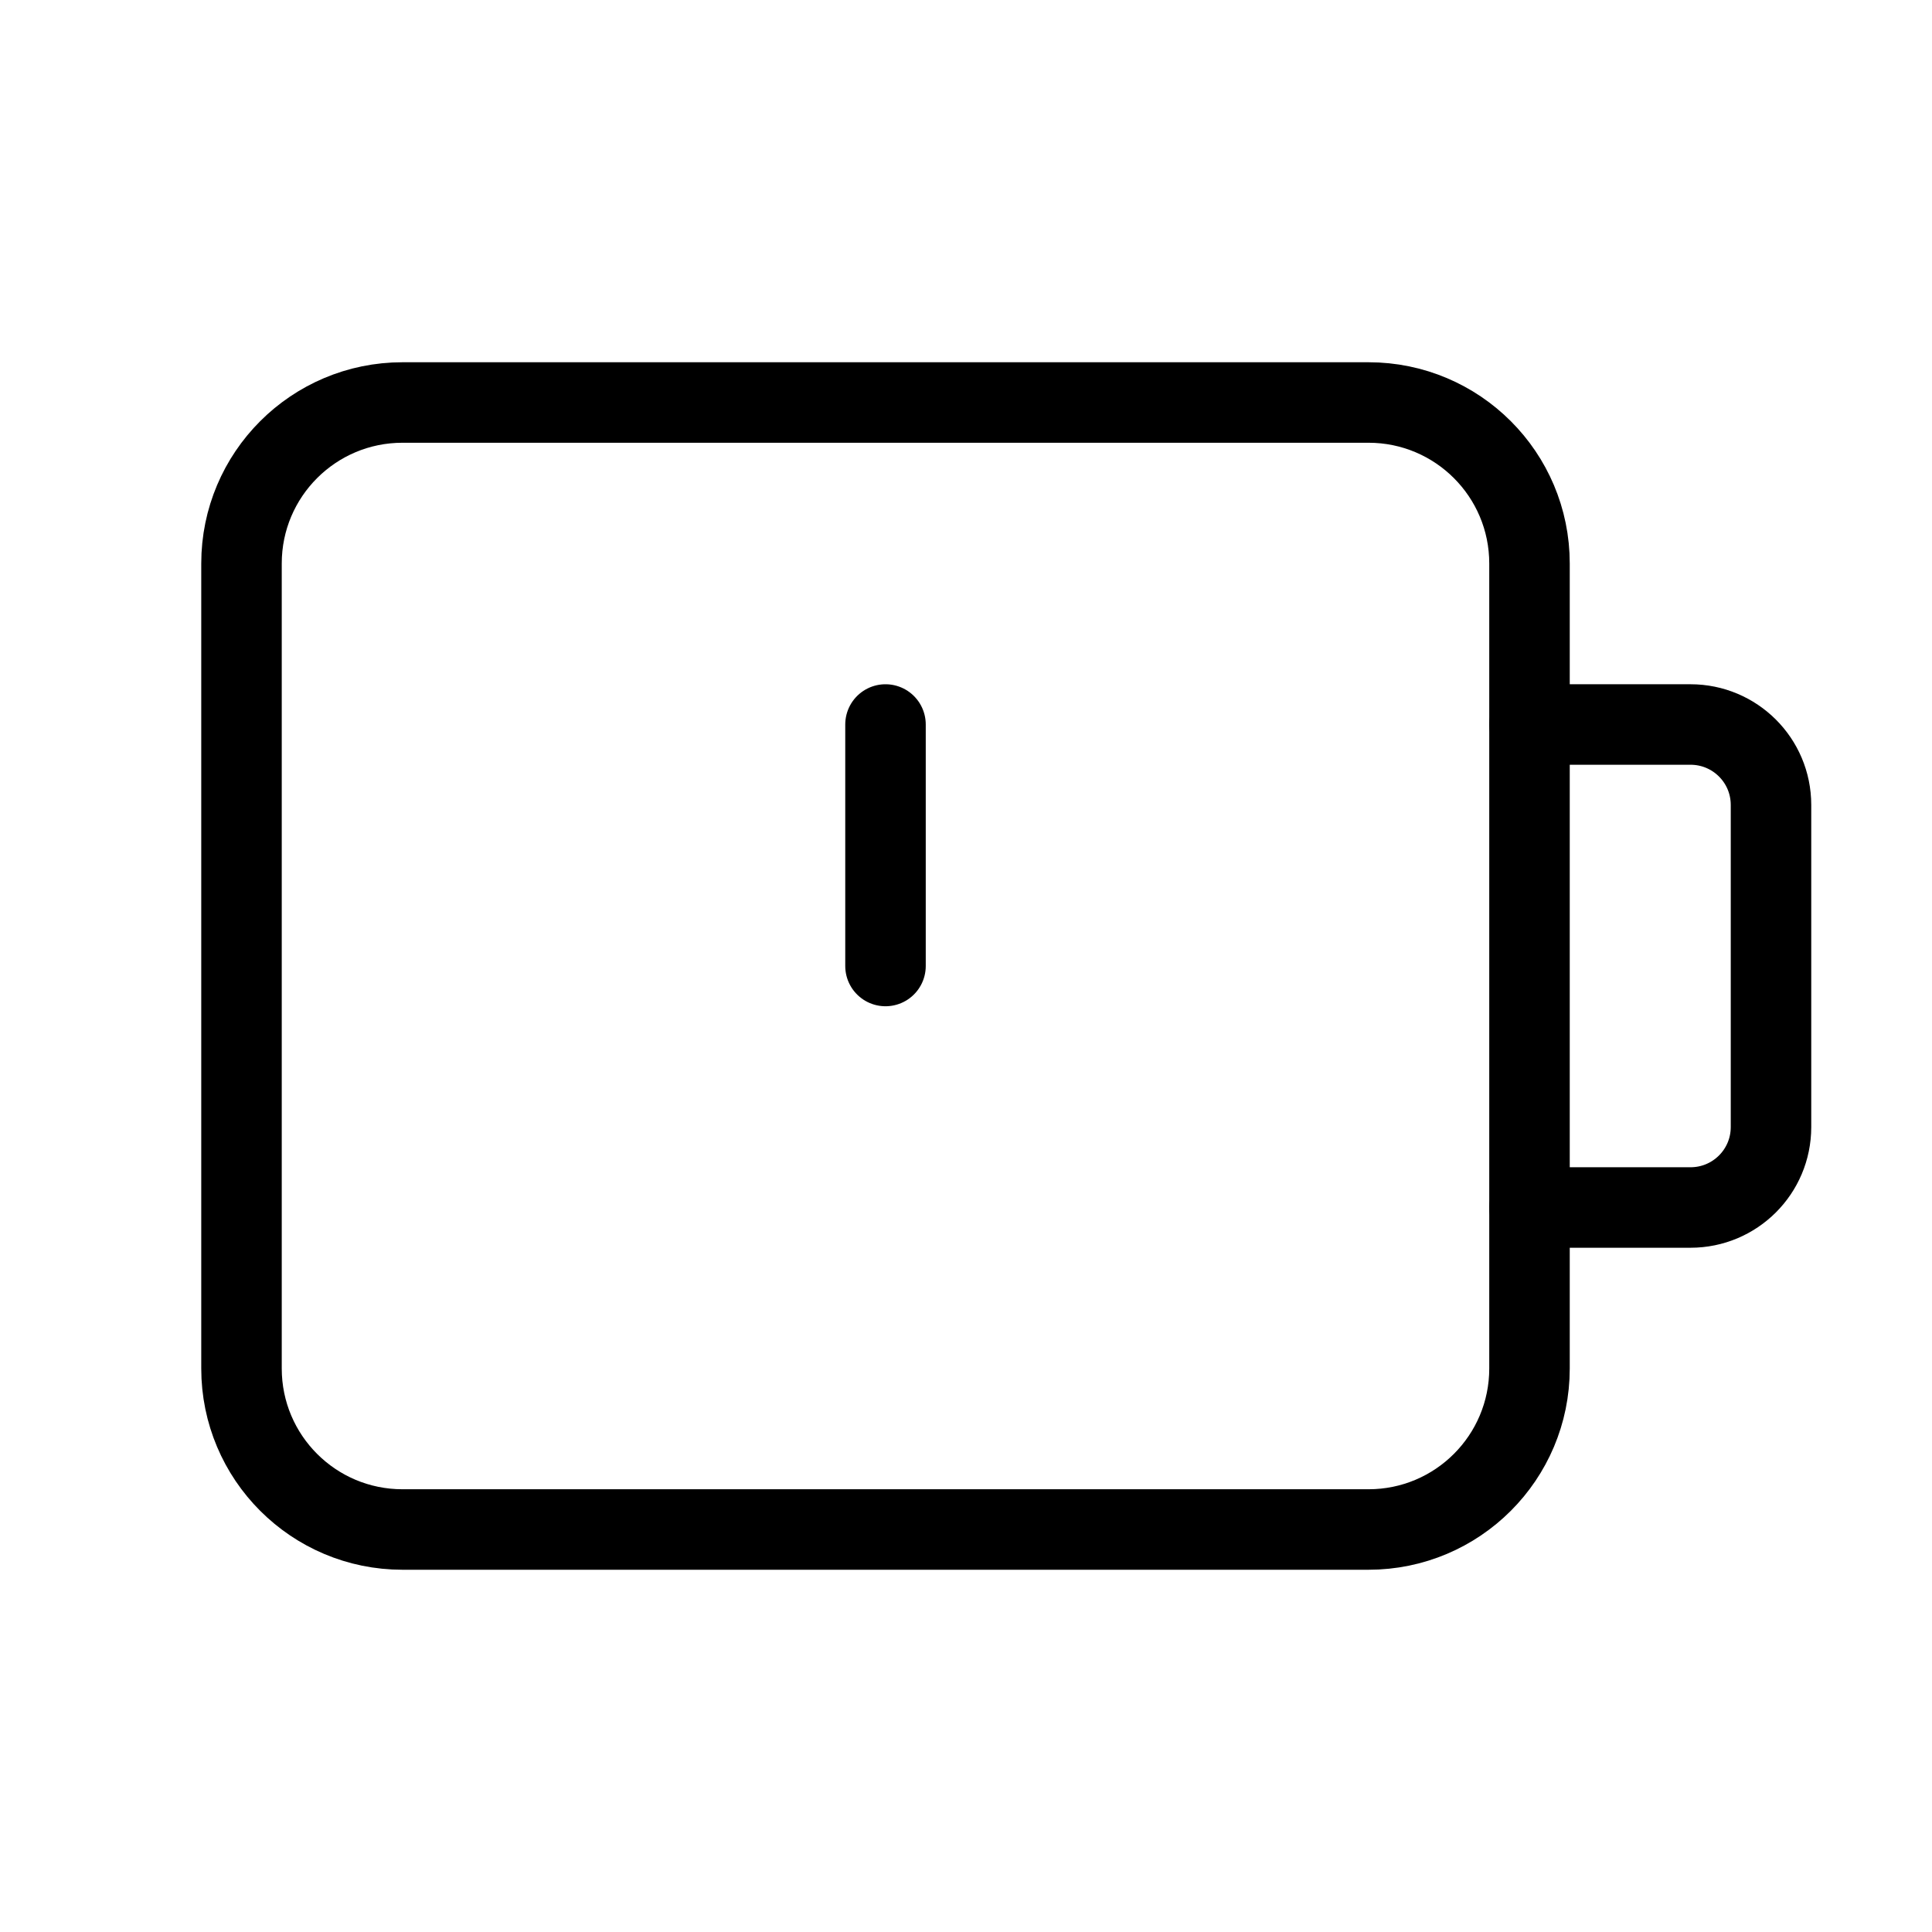
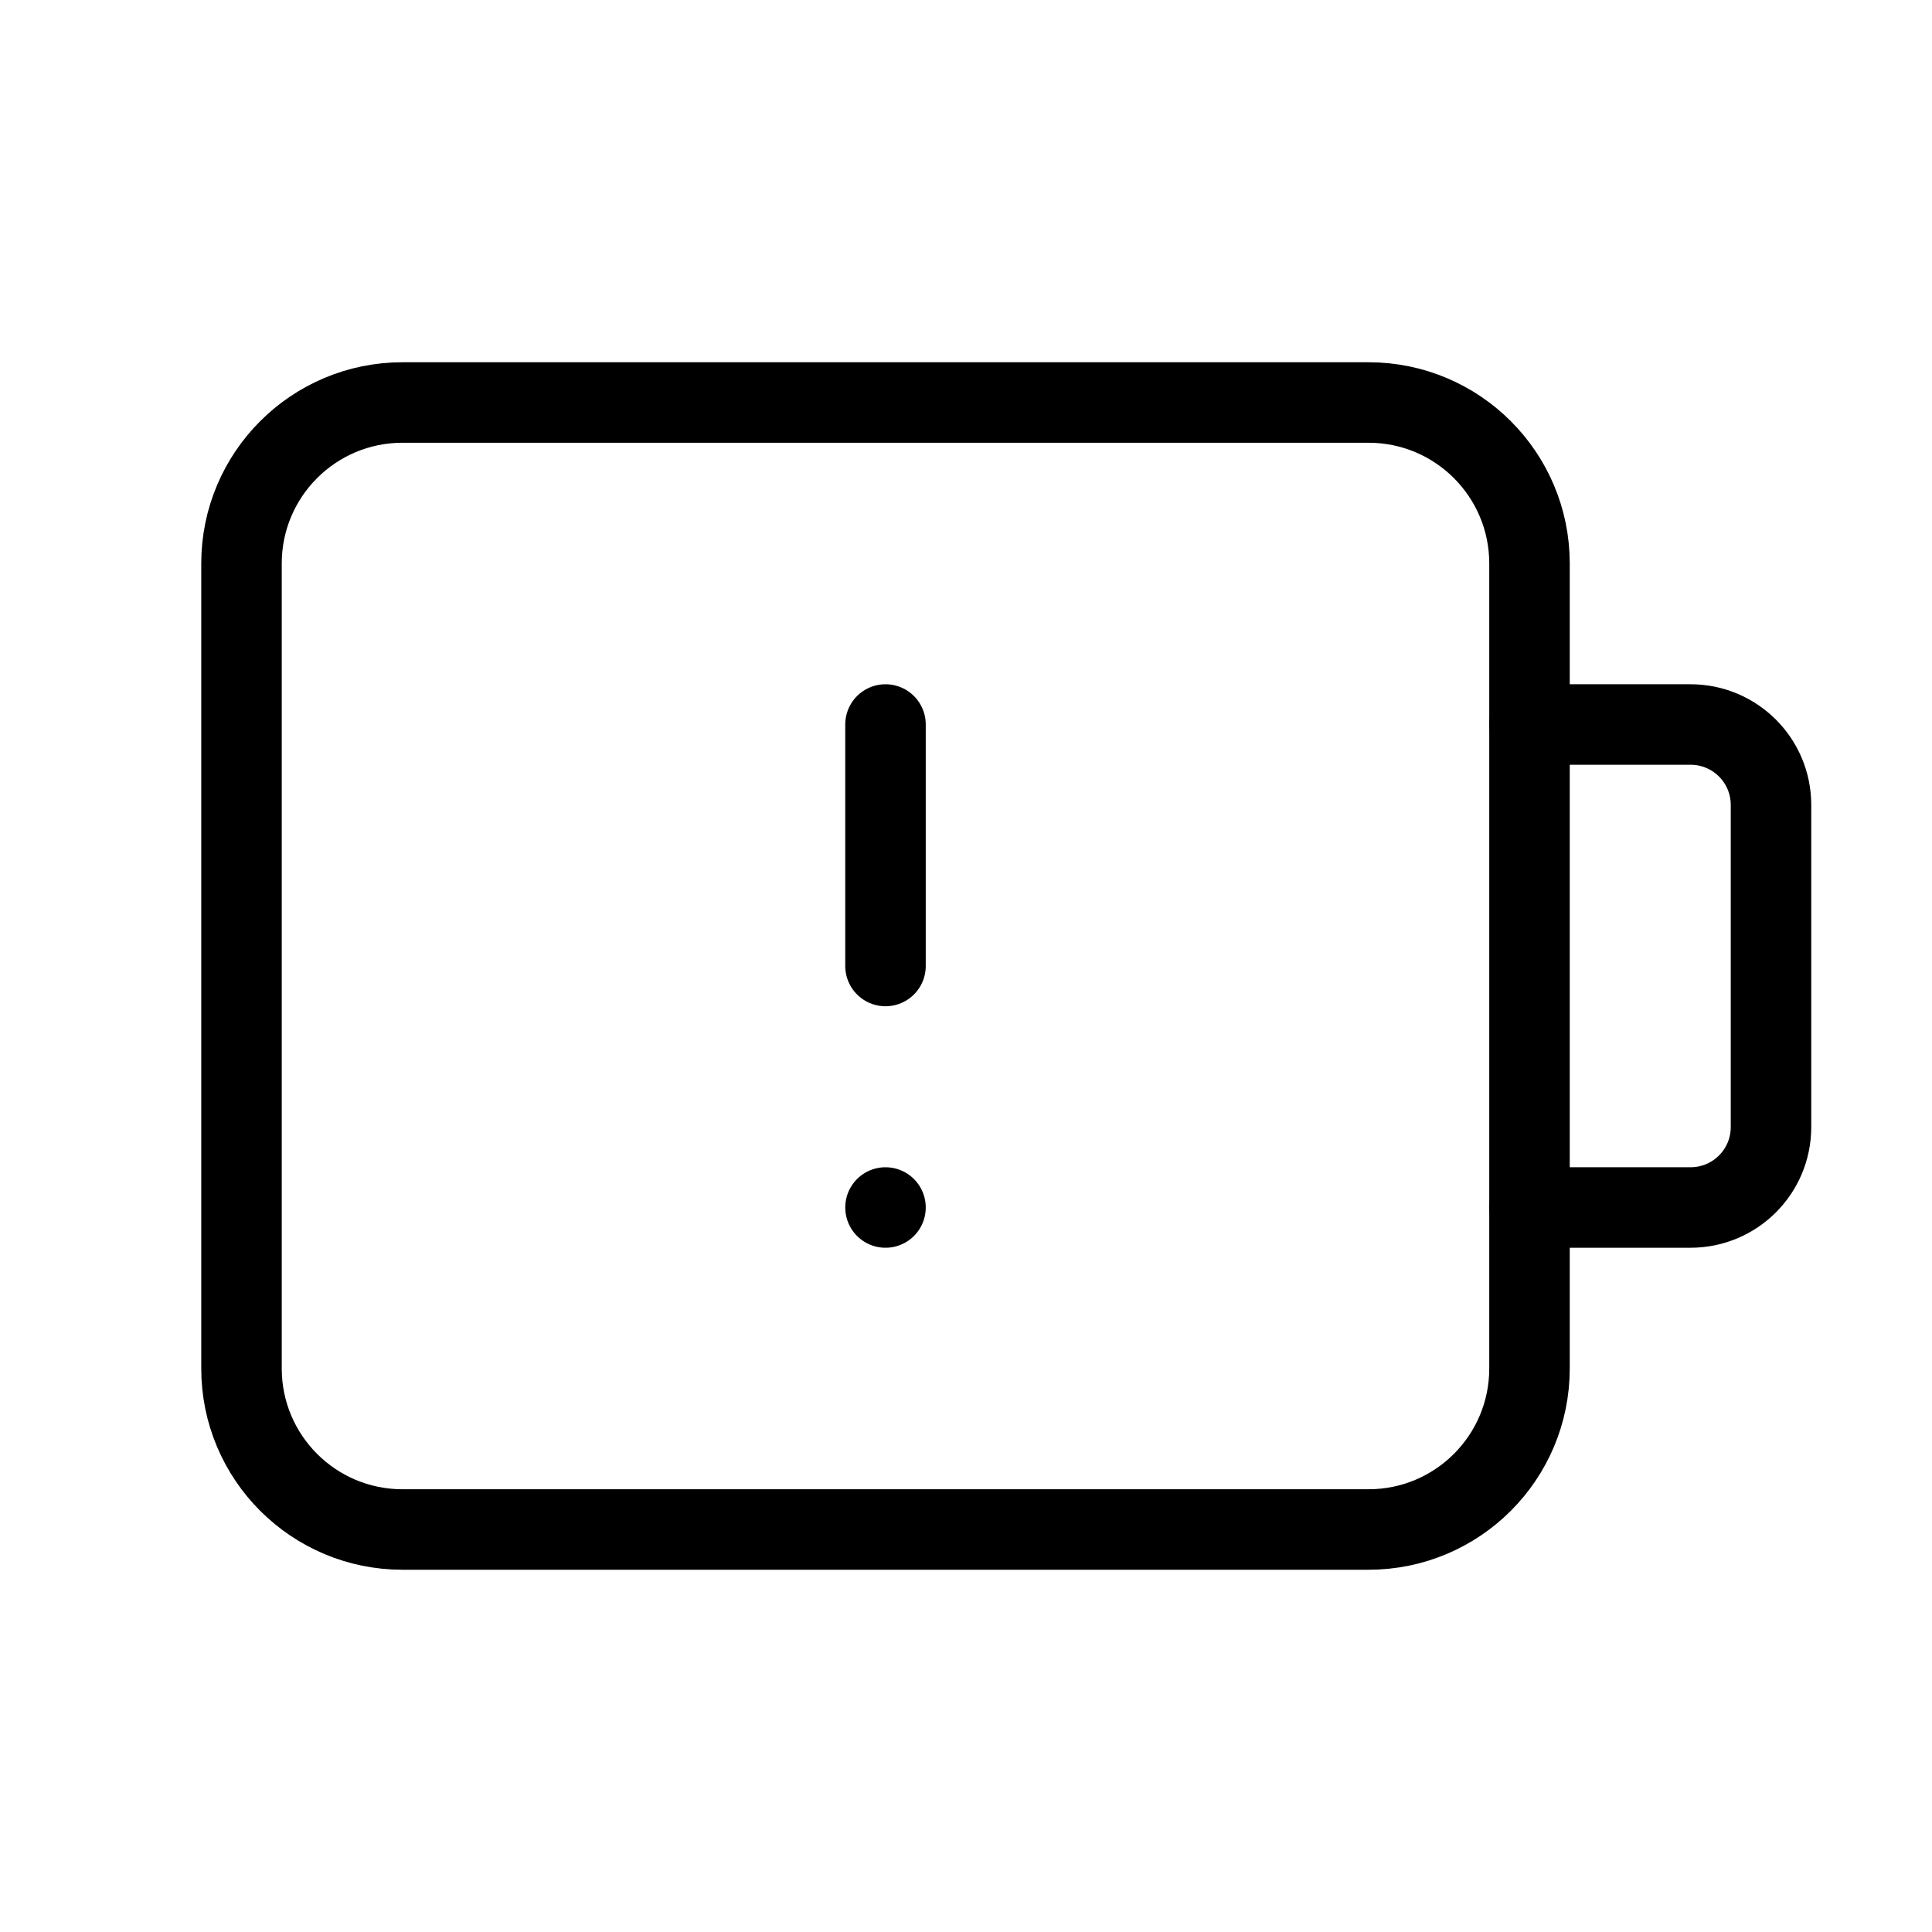
<svg xmlns="http://www.w3.org/2000/svg" viewBox="0 0 24 24">
  <path d="M17 19L5 19C3.895 19 3 18.105 3 17L3 7C3 5.895 3.895 5 5 5L17 5C18.105 5 19 5.895 19 7L19 17C19 18.105 18.105 19 17 19Z" fill="none" stroke="currentColor" stroke-linecap="round" stroke-linejoin="round" />
  <path d="M19 15L21 15C21.551 15 22 14.555 22 14L22 10C22 9.445 21.551 9 21 9L19 9" fill="none" stroke="currentColor" stroke-linecap="round" stroke-linejoin="round" />
  <path d="M11 12L11 9" fill="none" stroke="currentColor" stroke-linecap="round" stroke-linejoin="round" />
+   <path d="M11 15L11 15" fill="none" stroke="currentColor" stroke-linecap="round" stroke-linejoin="round" />
</svg>
